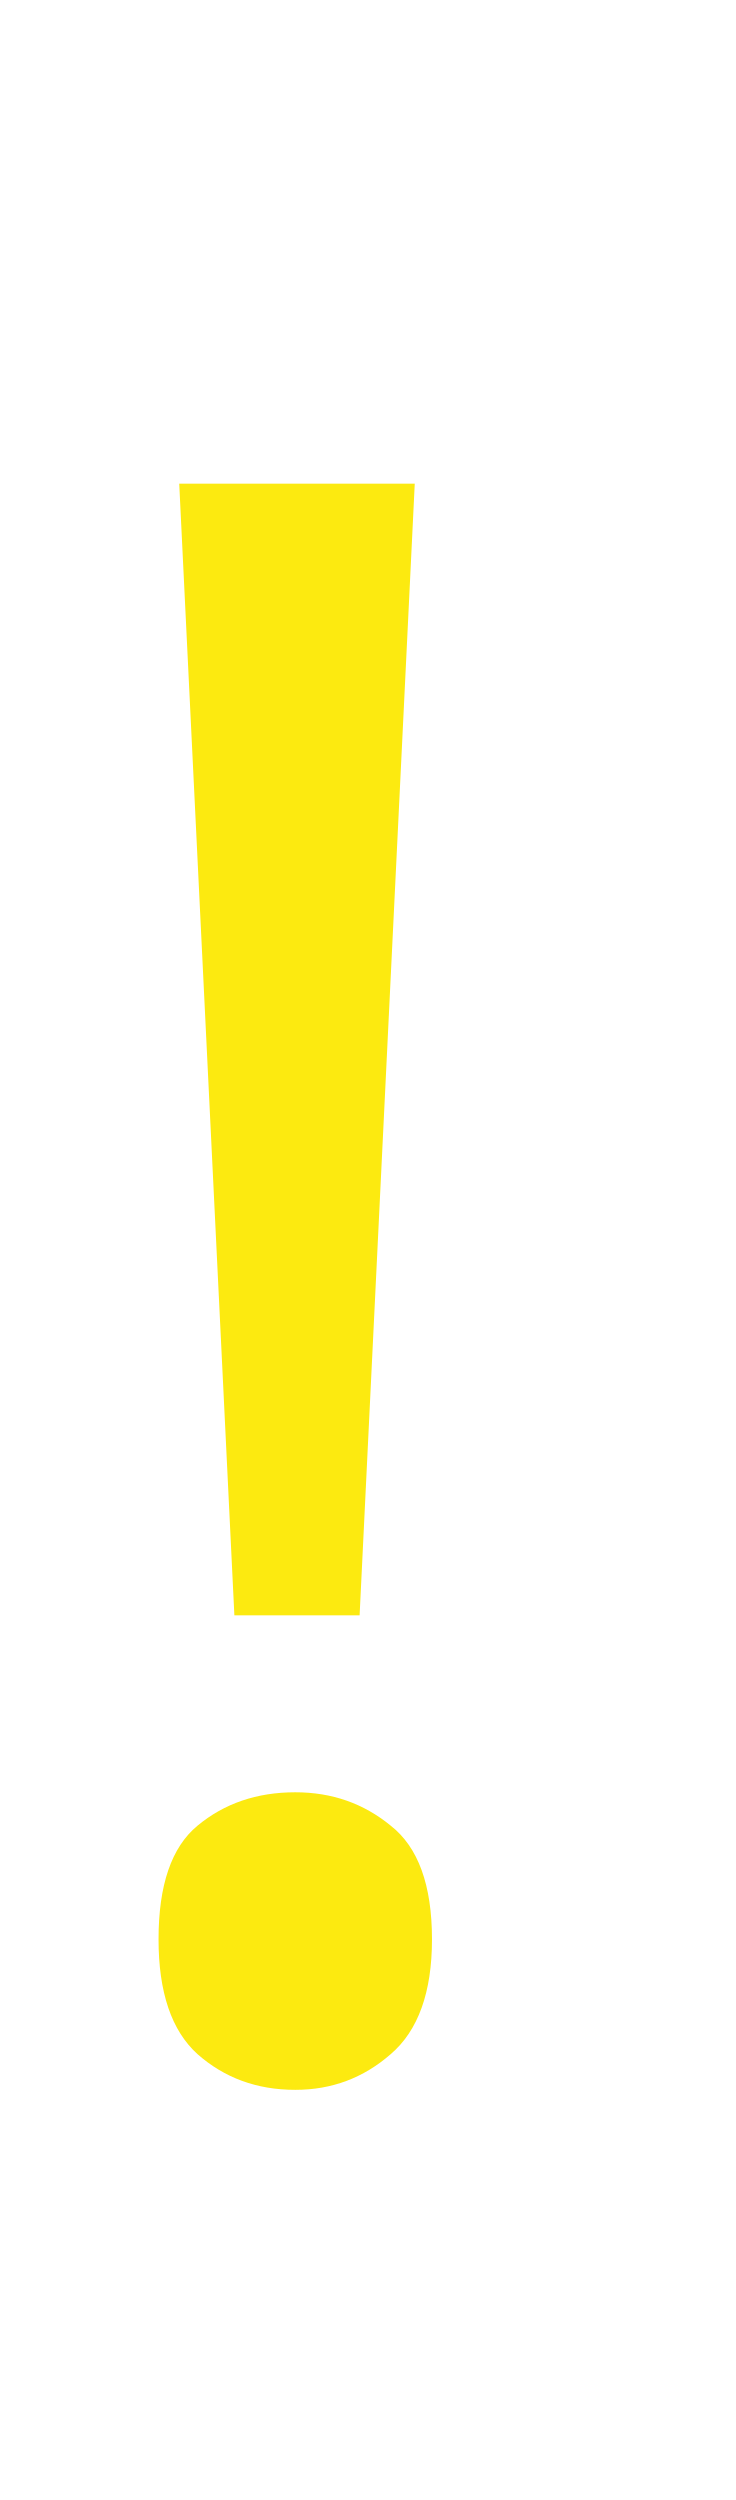
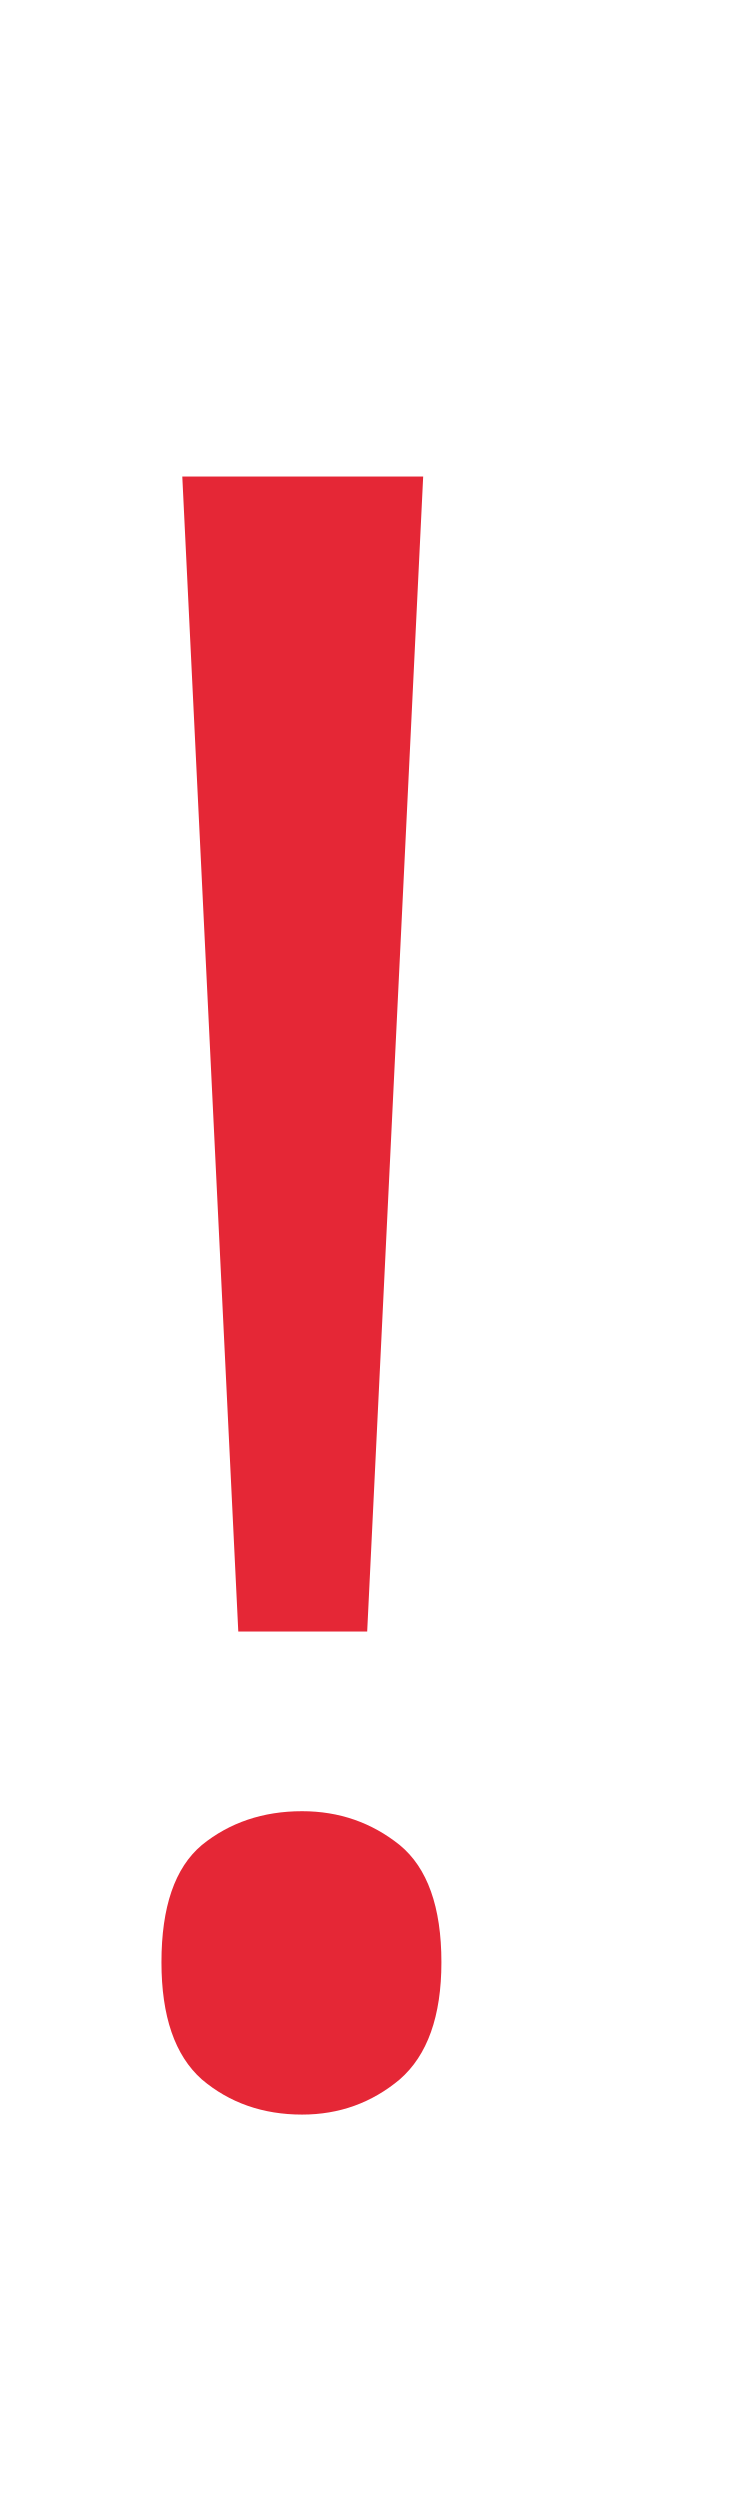
- <svg xmlns="http://www.w3.org/2000/svg" viewBox="267 1445 10 34">
+ <svg xmlns="http://www.w3.org/2000/svg" viewBox="74 7 9 30">
  <defs>
-     <style>.a{fill:#fcea10;font-size:30px;font-family:Ubuntu-Medium, Ubuntu;font-weight:500;}</style>
+     <style>.a{fill:#e52736;font-size:27px;font-family:Ubuntu-Medium, Ubuntu;font-weight:500;}</style>
  </defs>
-   <text class="a" transform="translate(267 1473)">
+   <text class="a" transform="translate(74 32)">
    <tspan x="0" y="0">!</tspan>
  </text>
</svg>
